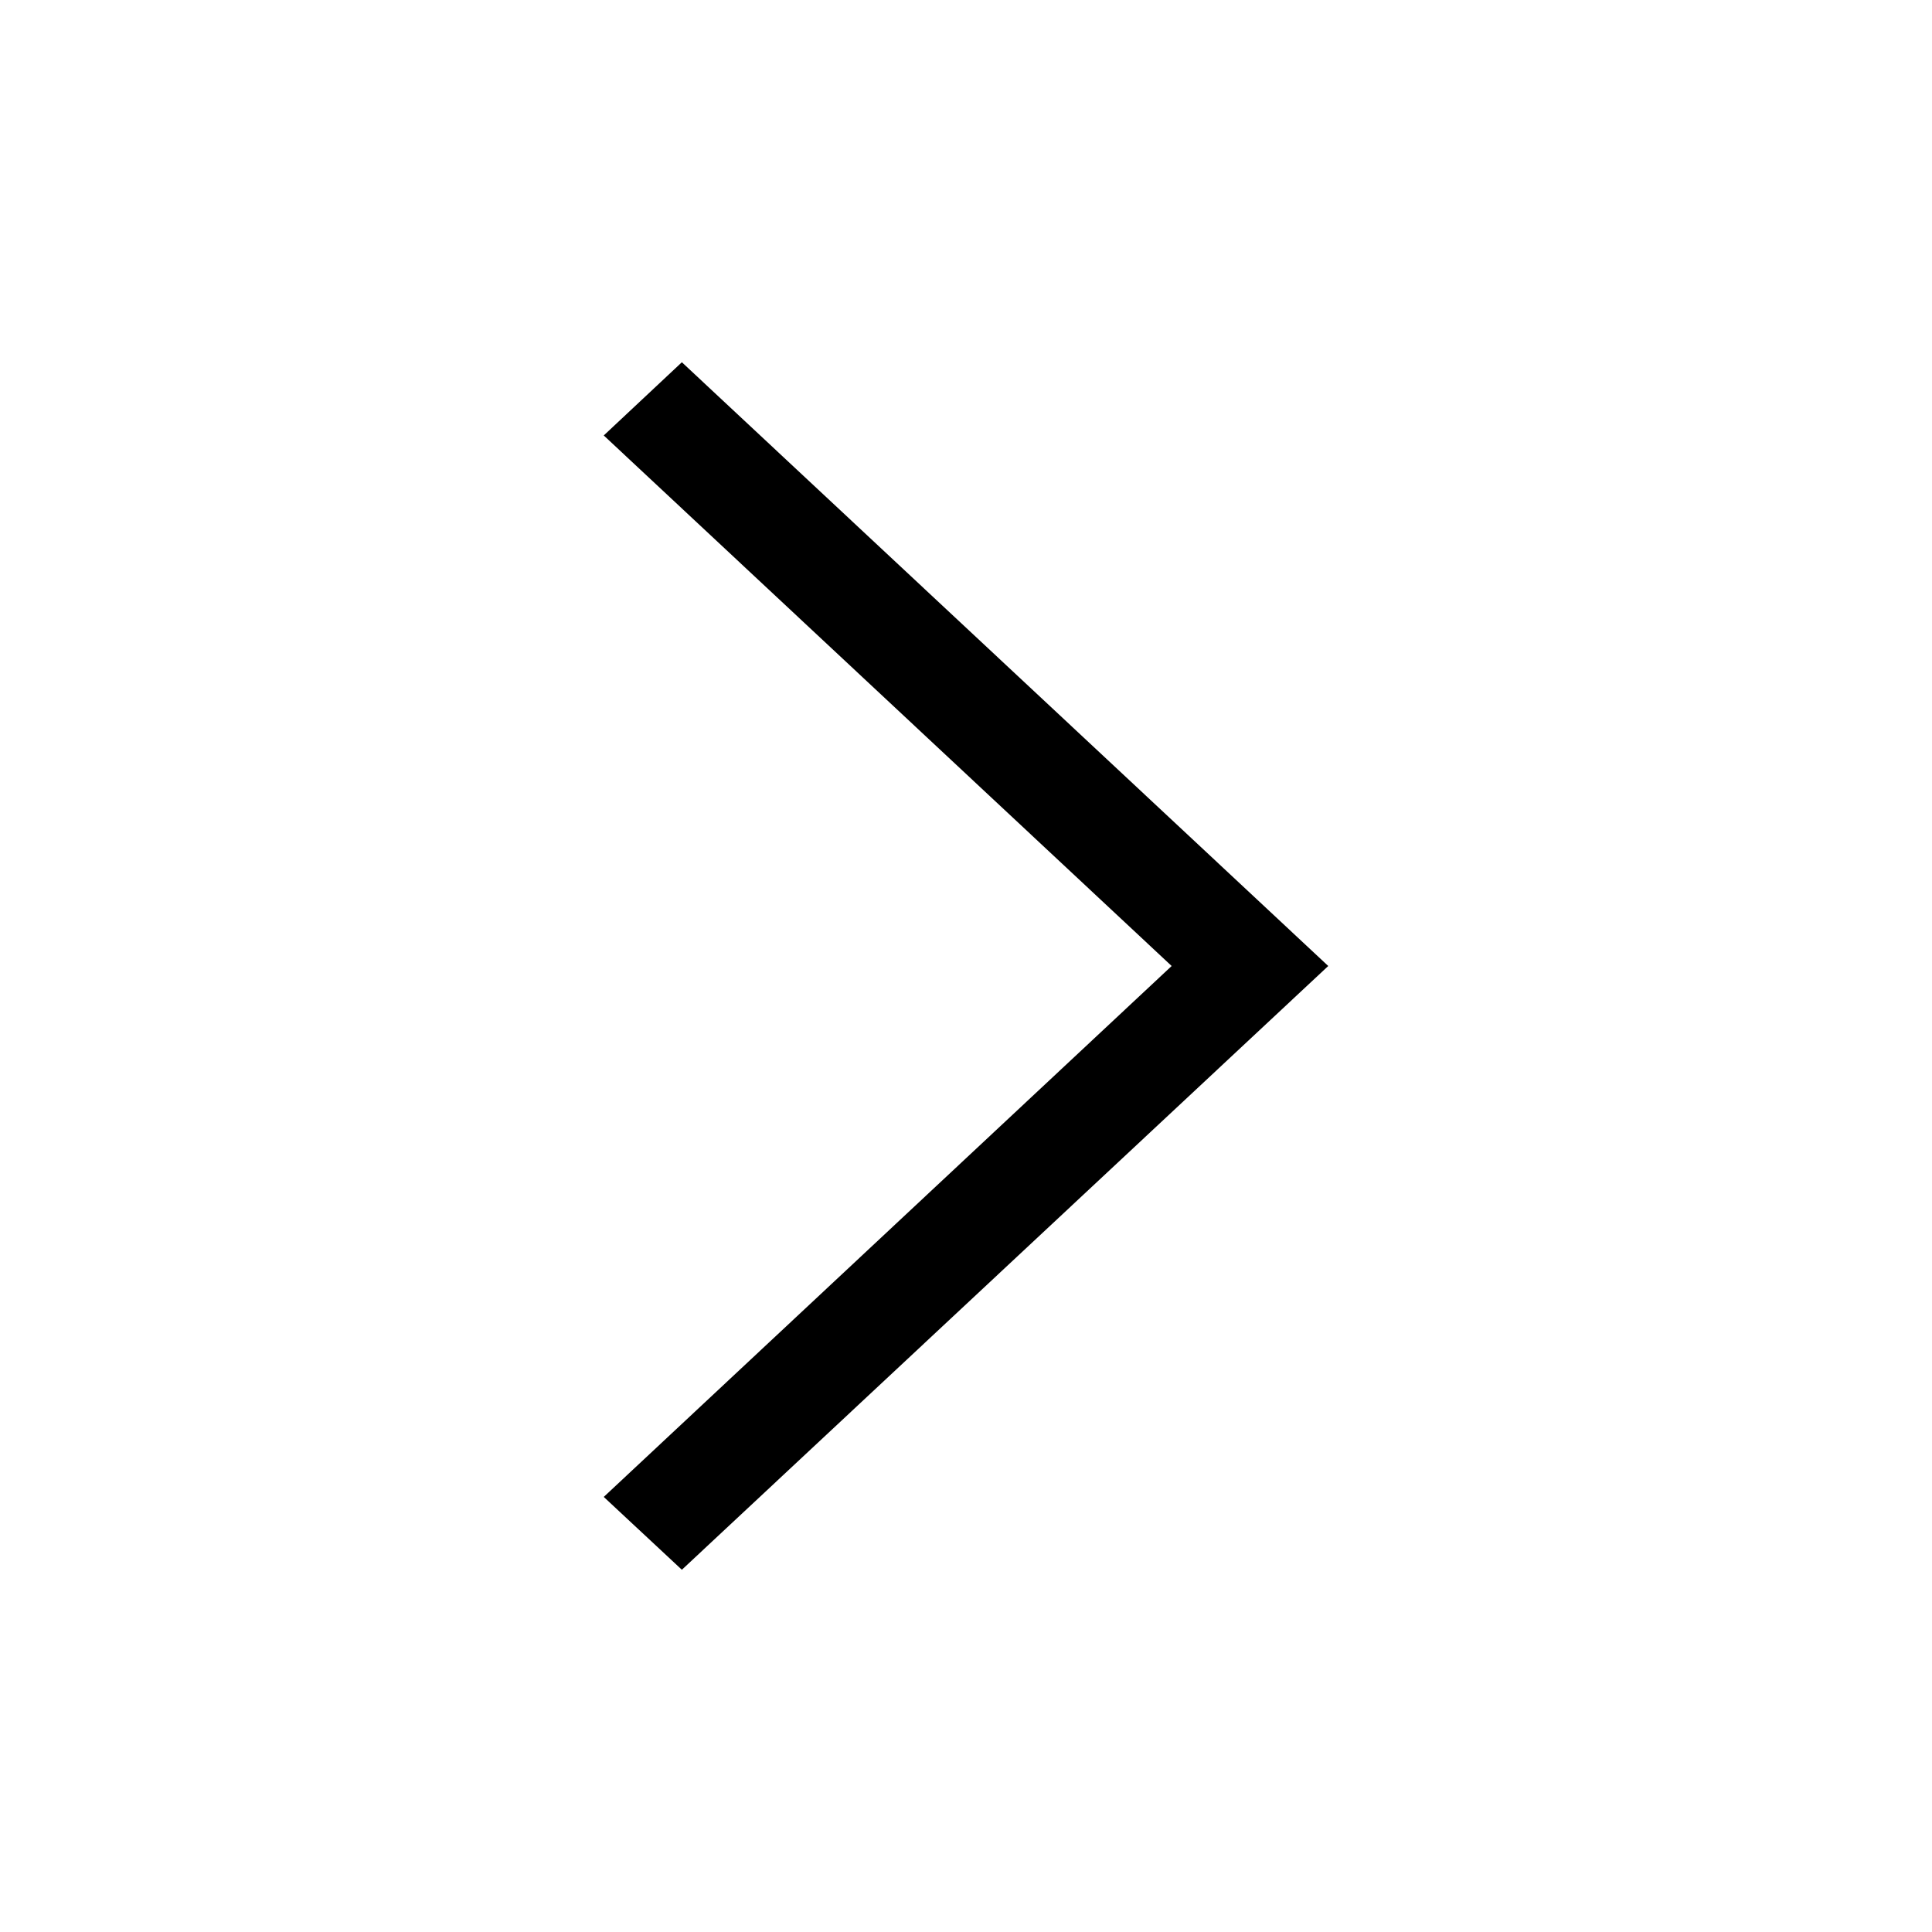
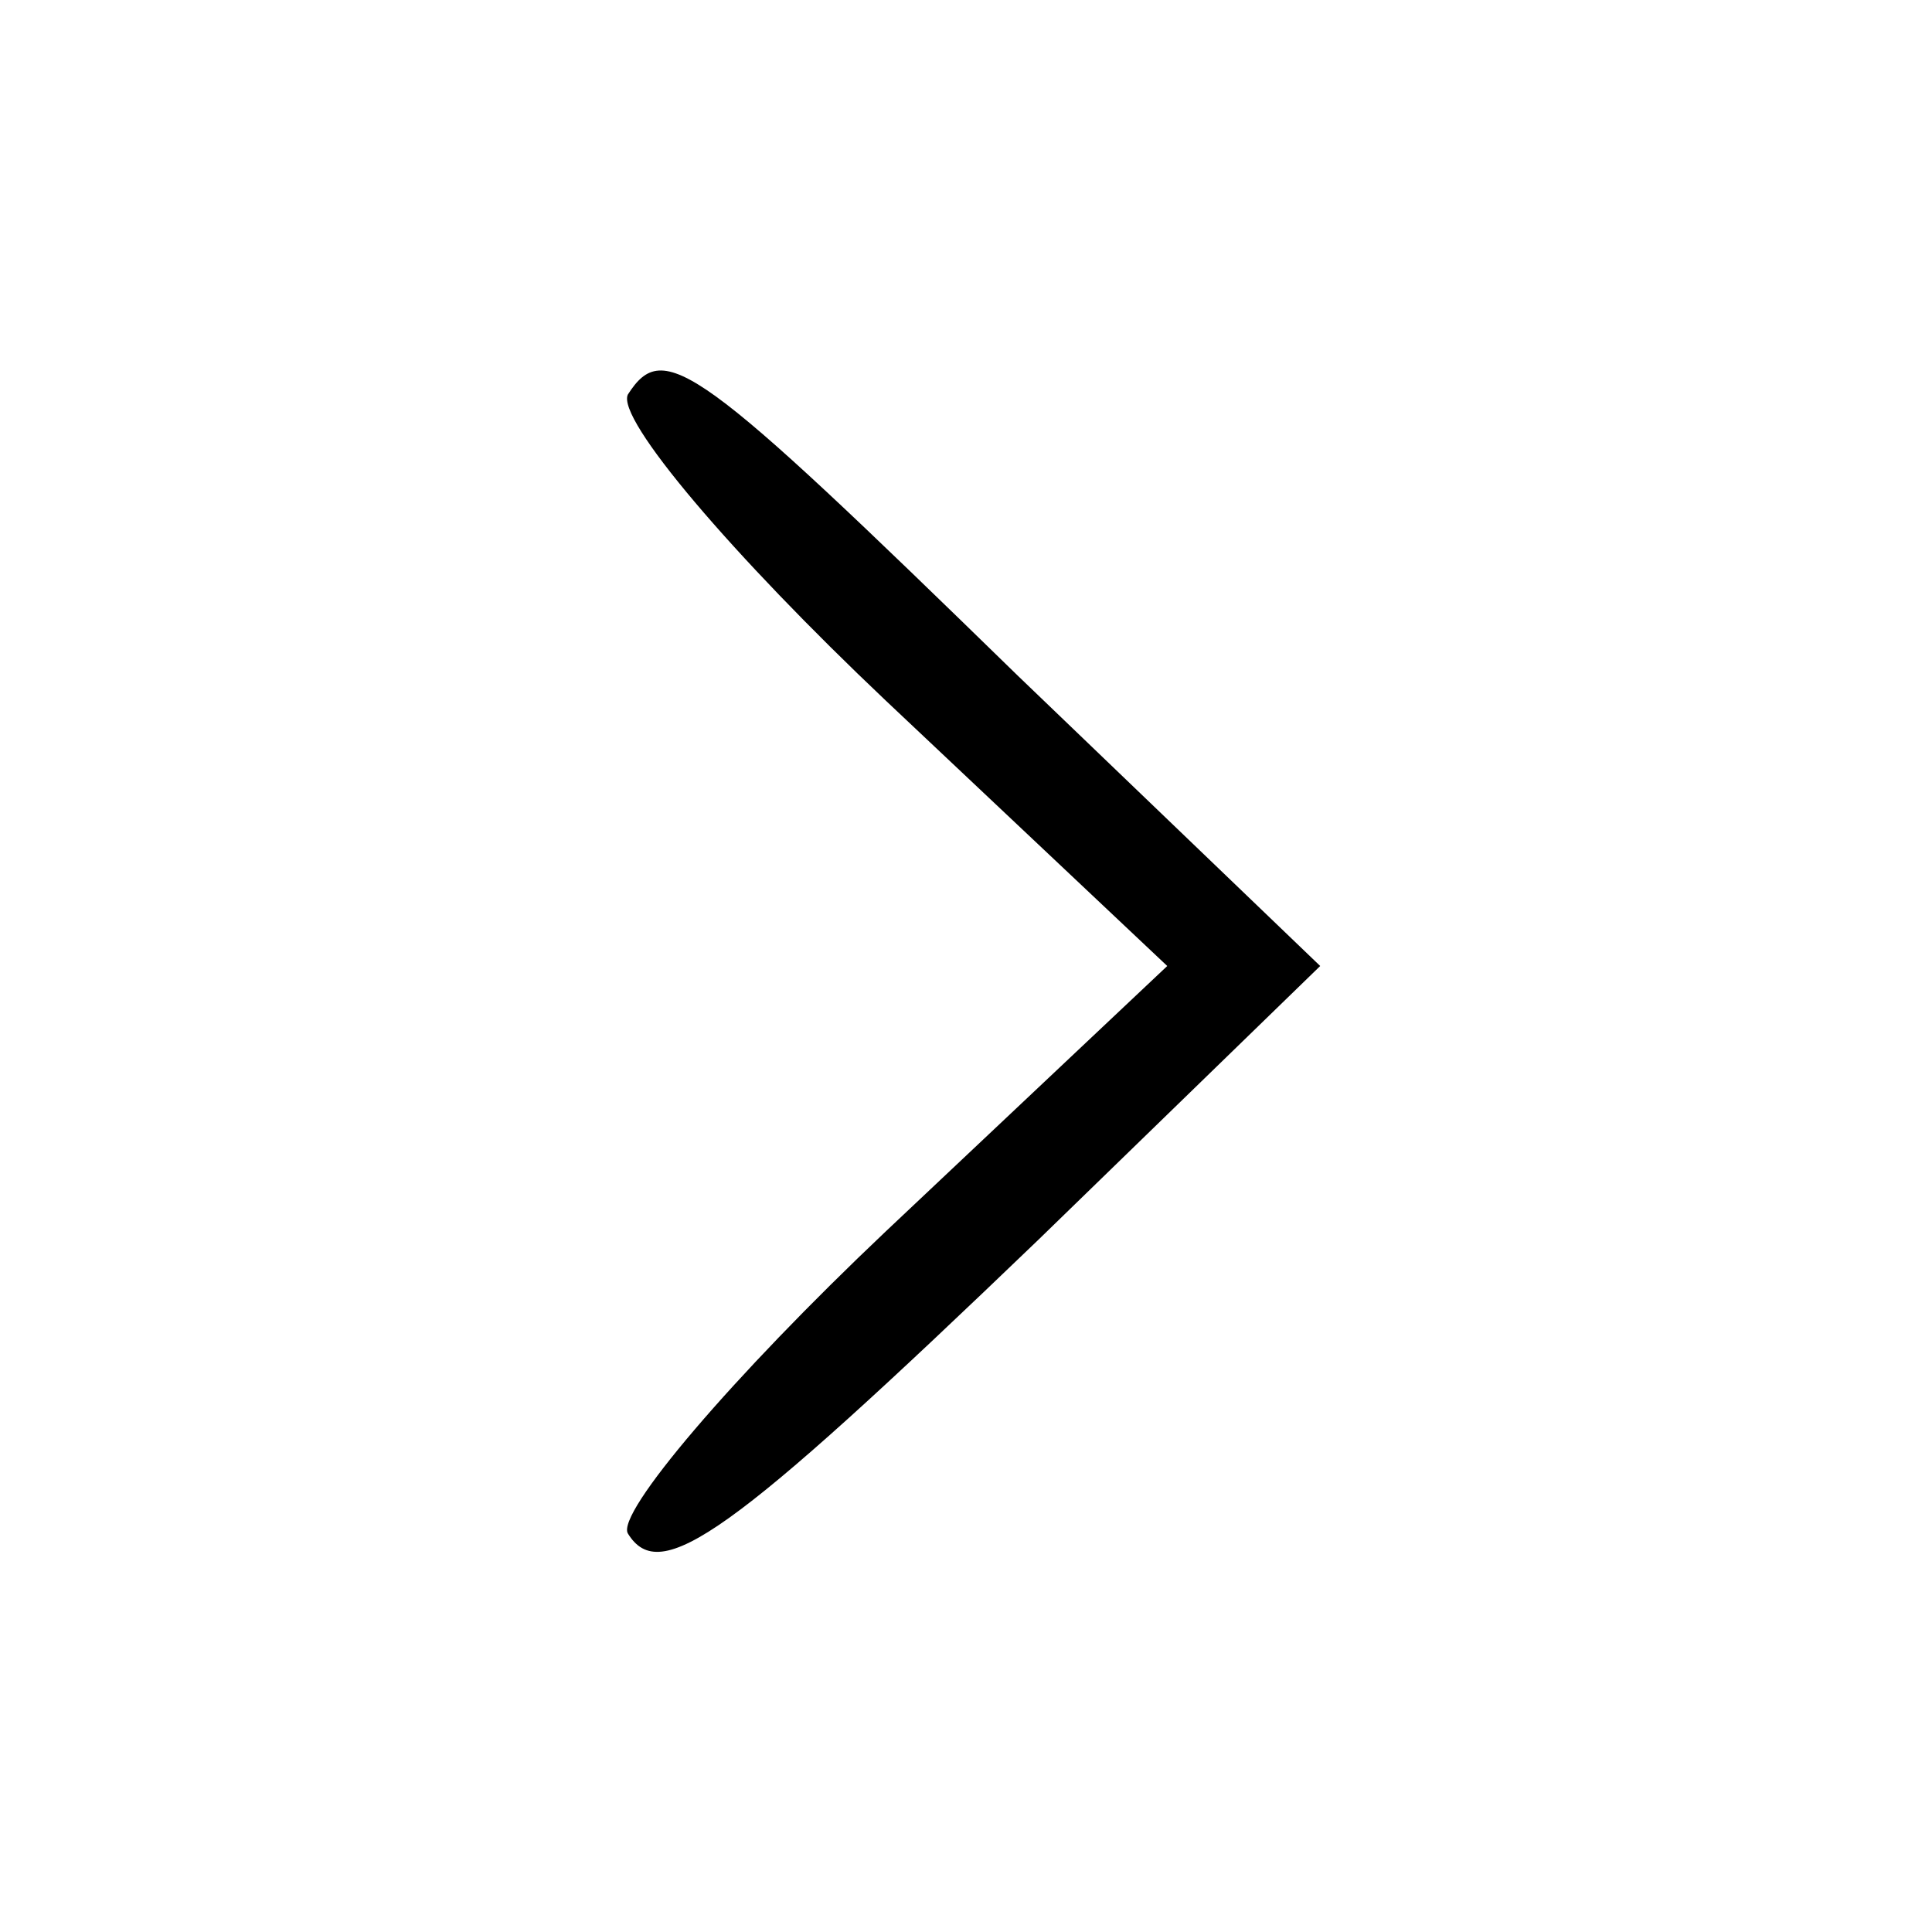
- <svg xmlns="http://www.w3.org/2000/svg" height="512px" id="Layer_1" style="enable-background:new 0 0 512 512;" version="1.1" viewBox="0 0 512 512" width="512px" xml:space="preserve">
-   <polygon points="160,115.4 180.7,96 352,256 180.7,416 160,396.7 310.5,256 " />
+ <svg xmlns="http://www.w3.org/2000/svg" version="1.0" width="48pt" height="48pt" viewBox="0 0 48 48" preserveAspectRatio="xMidYMid meet">
+   <g transform="translate(0,48) scale(0.1,-0.1)" fill="#000000" stroke="none">
+     <path d="M156 382 c-3 -6 26 -40 64 -76 l70 -66 -70 -66 c-38 -36 -67 -70 -64 -75 8 -13 25 -1 102 73 l70 68 -75 72 c-80 78 -88 84 -97 70z" />
+   </g>
</svg>
